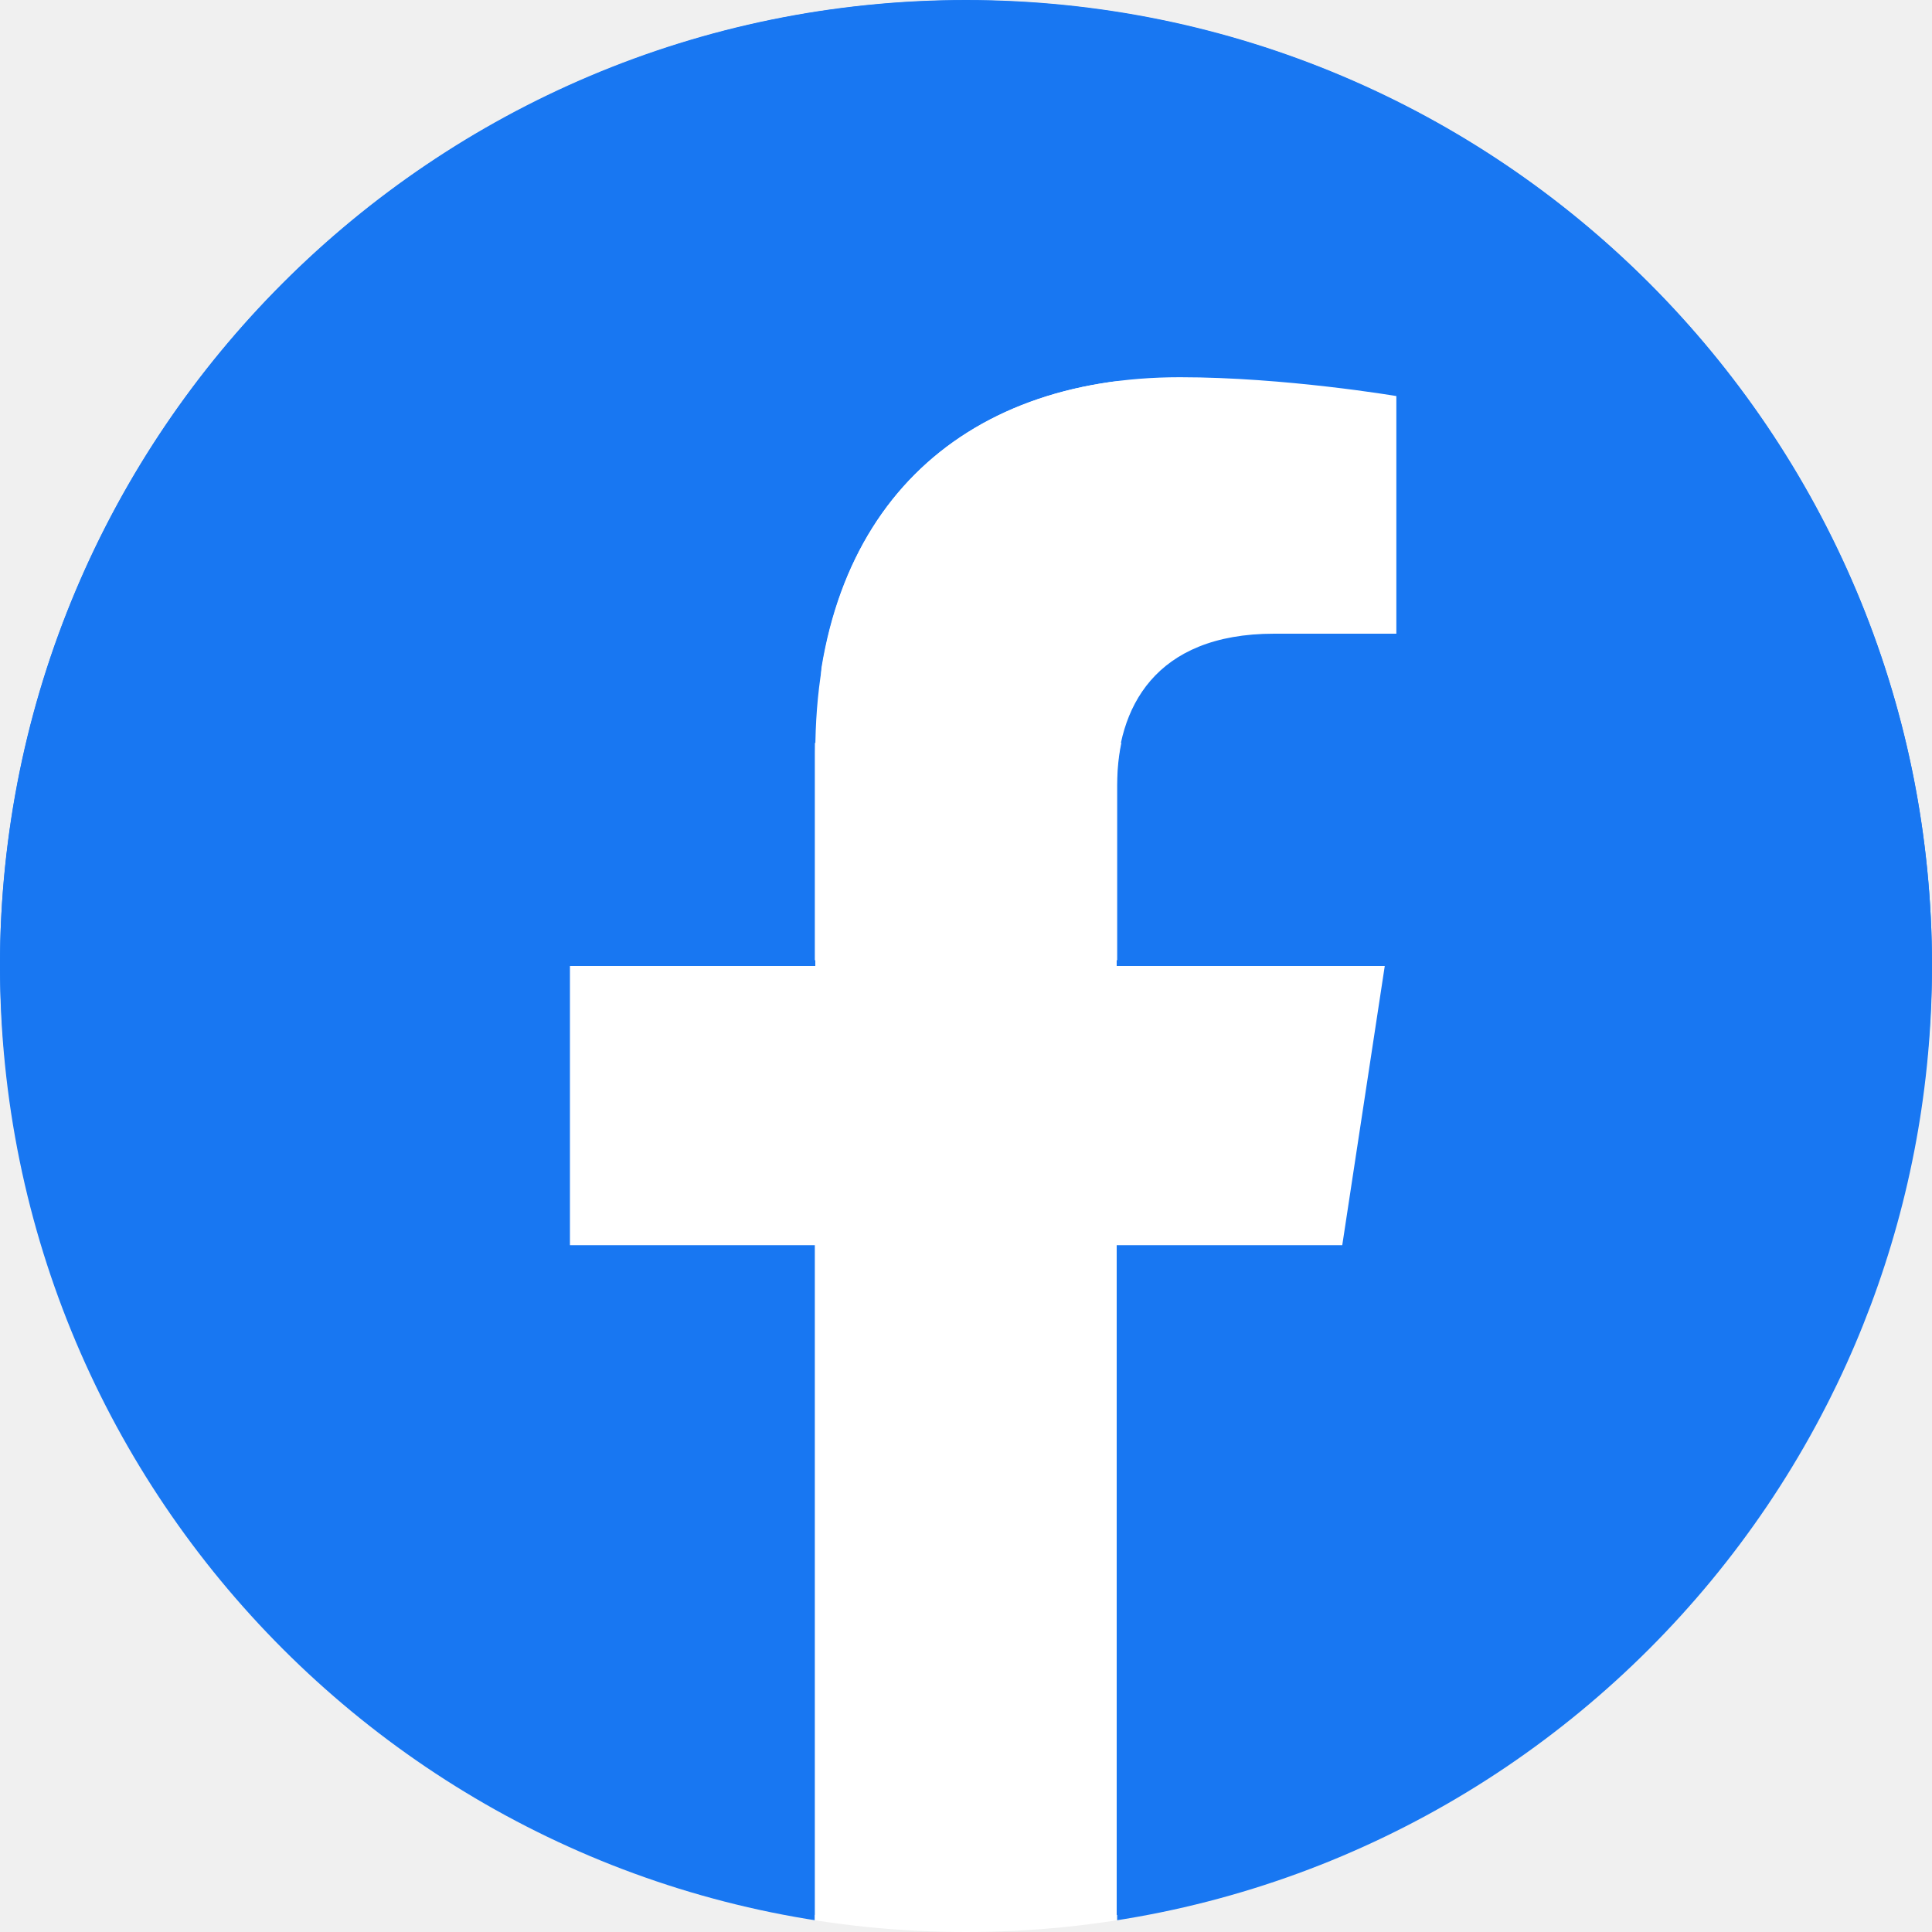
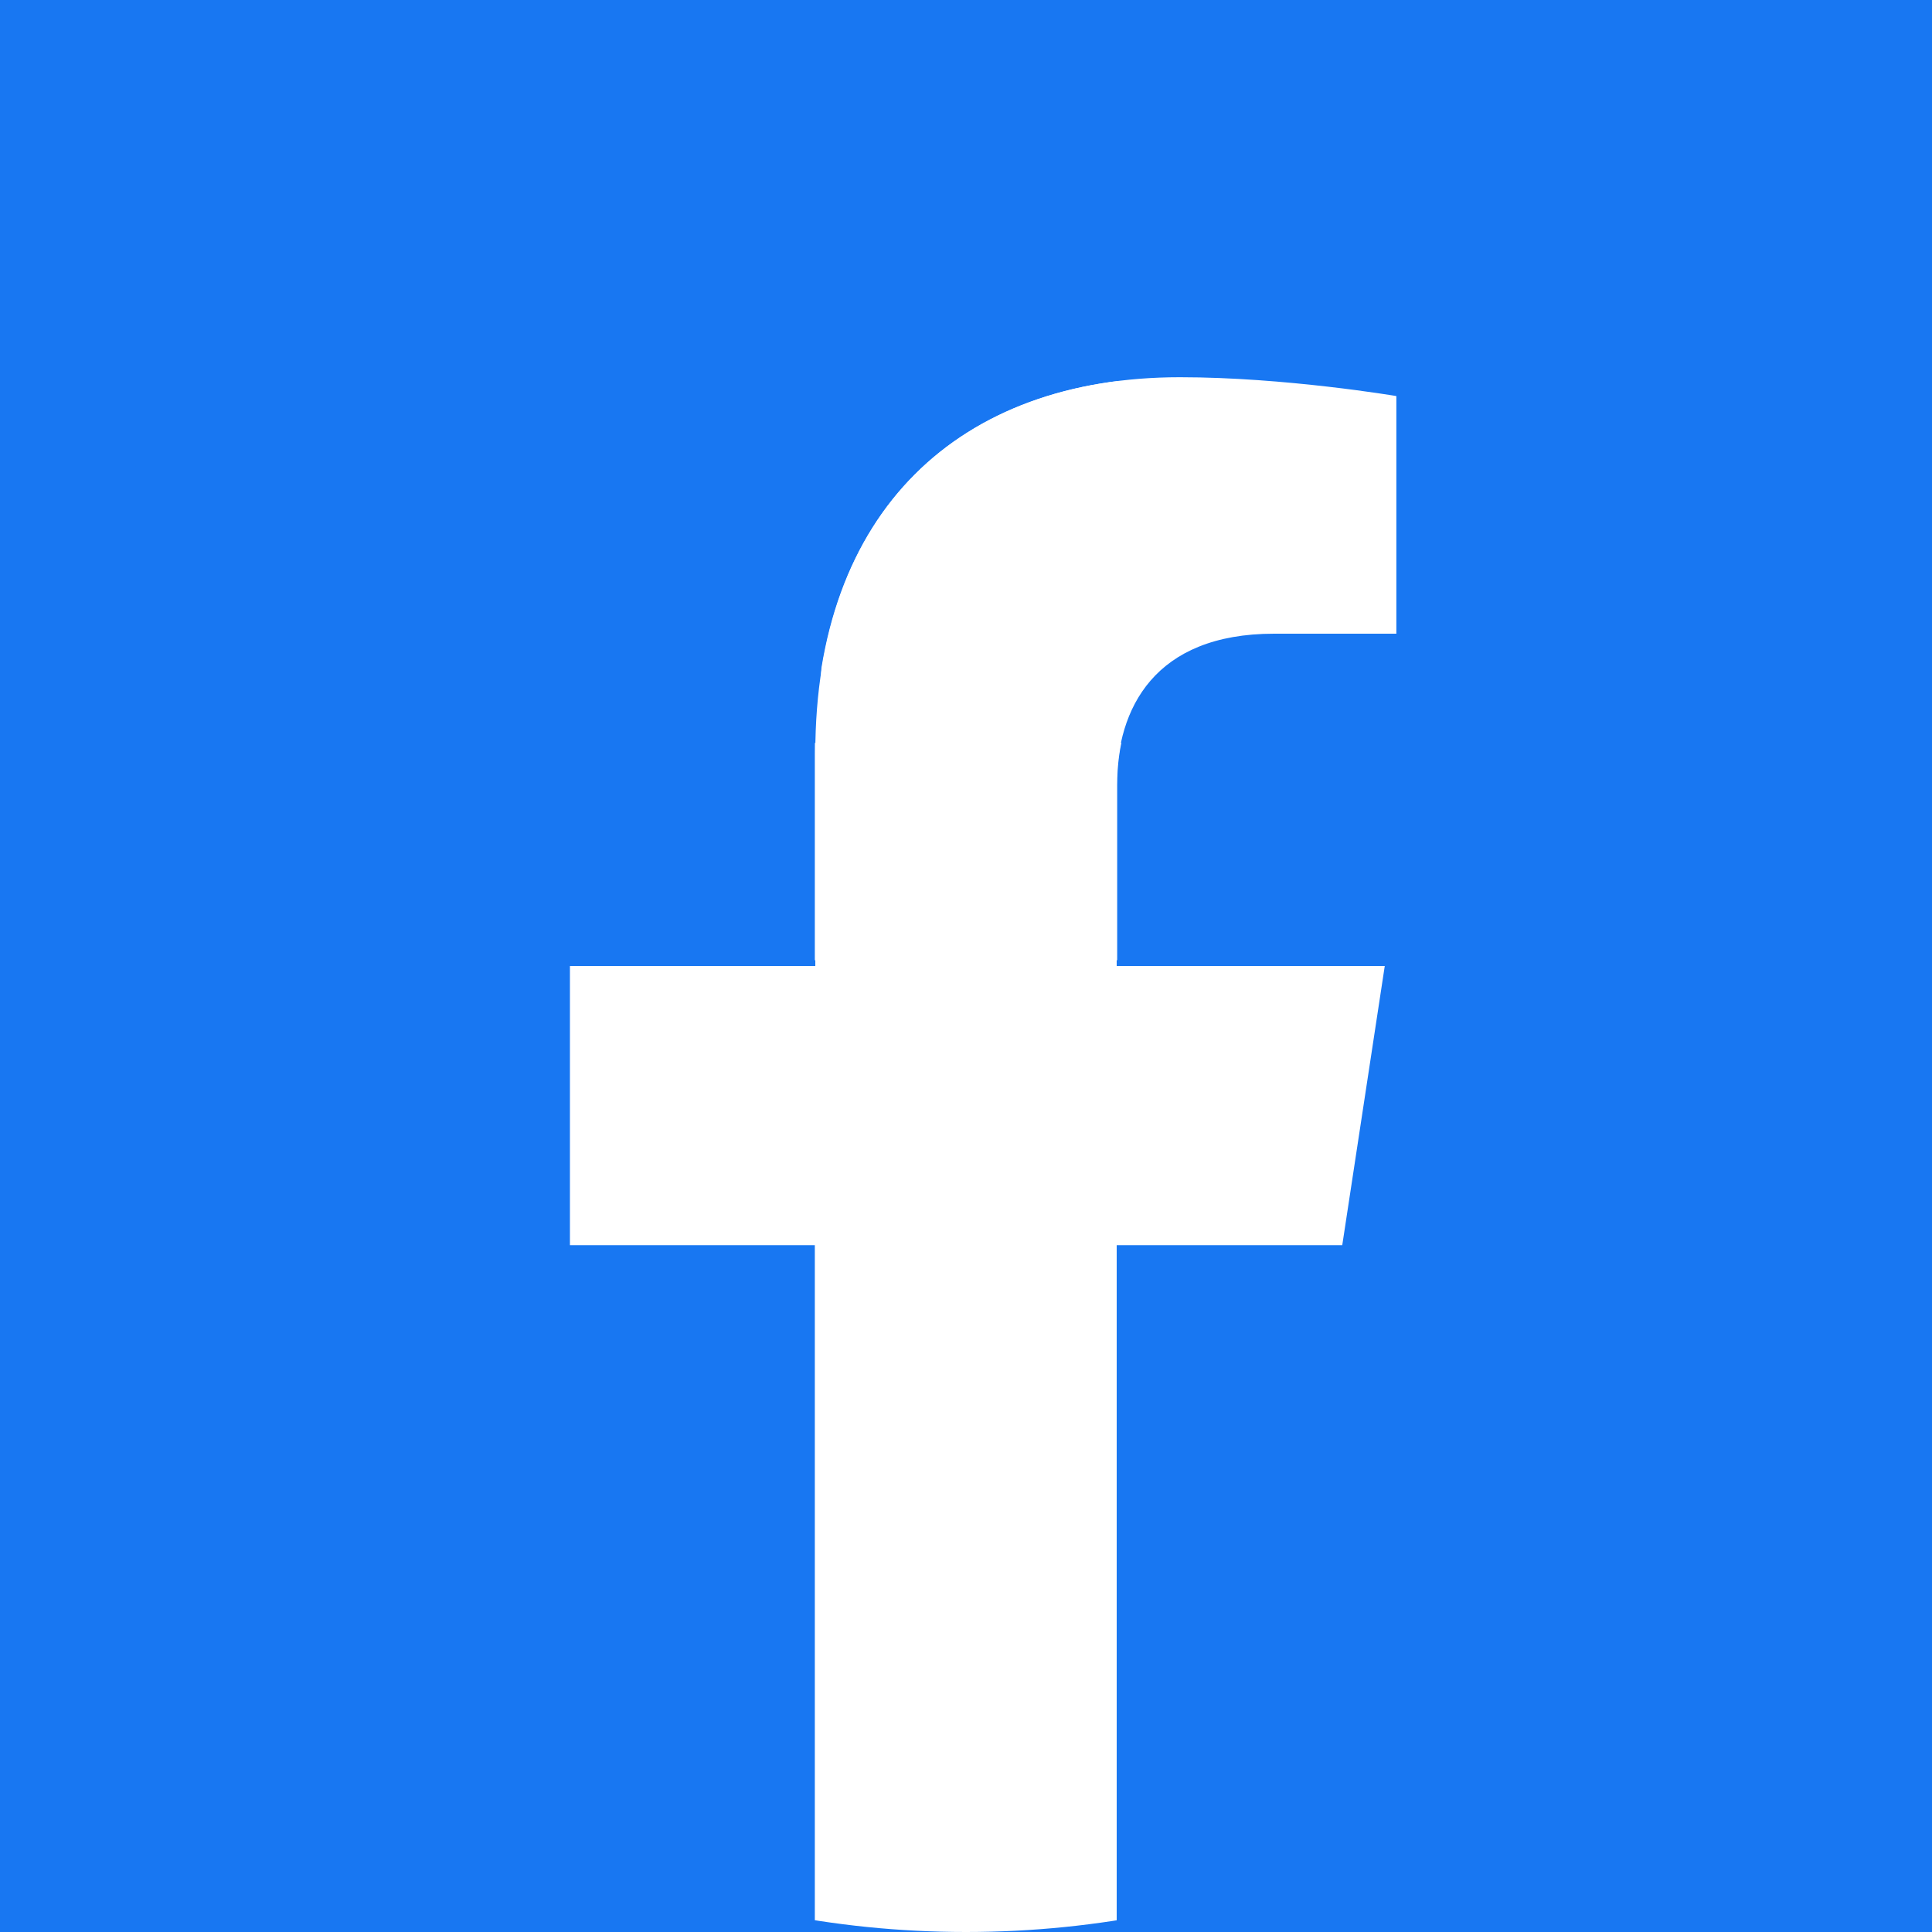
- <svg fill="none" viewBox="0 0 40 40">
-   <g clip-path="url(#a)">
-     <g clip-path="url(#b)">
-       <circle cx="20" cy="19.89" r="20" fill="#1877F2" />
-       <g clip-path="url(#c)">
-         <path fill="#fff" d="M26 12.38h-2.89c-.92 0-1.61.38-1.61 1.34v1.66H26l-.36 4.5H21.5v12H17v-12h-3v-4.5h3V12.5c0-3.03 1.6-4.62 5.2-4.62H26v4.5Z" />
+ <svg xmlns="http://www.w3.org/2000/svg" version="1.1" width="1080" height="1080" viewBox="0 0 1080 1080" xml:space="preserve">
+   <defs>
+ </defs>
+   <g transform="matrix(1 0 0 1 540 540)" id="94487d2e-092c-44d6-8f59-b94597c5e513">
+     <rect style="stroke: none; stroke-width: 1; stroke-dasharray: none; stroke-linecap: butt; stroke-dashoffset: 0; stroke-linejoin: miter; stroke-miterlimit: 4; fill: rgb(24,119,242); fill-rule: nonzero; opacity: 1;" vector-effect="non-scaling-stroke" x="-540" y="-540" rx="0" ry="0" width="1080" height="1080" />
+   </g>
+   <g transform="matrix(1 0 0 1 540 540)" id="32936109-e813-453e-bbda-555a5afe6ee8">
+ </g>
+   <g transform="matrix(27 0 0 27 540 540)">
+     <g style="">
+       <g transform="matrix(1 0 0 1 0 -0.11)" clip-path="url(#CLIPPATH_3)">
+         <clipPath id="CLIPPATH_3">
+           <path transform="matrix(1 0 0 1 0 0.11) translate(-20, -20)" id="b" clip-path="url(#undefined)" d="M 0 0 L 40 0 L 40 40 L 0 40 z" stroke-linecap="round" />
+         </clipPath>
+         <circle style="stroke: none; stroke-width: 1; stroke-dasharray: none; stroke-linecap: butt; stroke-dashoffset: 0; stroke-linejoin: miter; stroke-miterlimit: 4; fill: rgb(24,119,242); fill-rule: nonzero; opacity: 1;" vector-effect="non-scaling-stroke" cx="0" cy="0" r="20" />
+       </g>
+       <g transform="matrix(1 0 0 1 0 -0.12)" clip-path="url(#CLIPPATH_4)">
+         <clipPath id="CLIPPATH_4">
+           <path transform="matrix(1 0 0 1 0 0.01) translate(-20, -19.89)" id="c" clip-path="url(#undefined)" d="M 8 7.89 L 32 7.89 L 32 31.89 L 8 31.89 z" stroke-linecap="round" />
+         </clipPath>
+         <path style="stroke: none; stroke-width: 1; stroke-dasharray: none; stroke-linecap: butt; stroke-dashoffset: 0; stroke-linejoin: miter; stroke-miterlimit: 4; fill: rgb(255,255,255); fill-rule: nonzero; opacity: 1;" vector-effect="non-scaling-stroke" transform=" translate(-20, -19.88)" d="M 26 12.38 L 23.11 12.38 C 22.19 12.38 21.5 12.76 21.5 13.72 L 21.5 15.38 L 26 15.38 L 25.64 19.88 L 21.5 19.88 L 21.5 31.88 L 17 31.88 L 17 19.88 L 14 19.88 L 14 15.38 L 17 15.38 L 17 12.5 C 17 9.47 18.6 7.88 22.2 7.88 L 26 7.88 L 26 12.38 Z" stroke-linecap="round" />
+       </g>
+       <g transform="matrix(1 0 0 1 0 -0.12)" clip-path="url(#CLIPPATH_5)">
+         <clipPath id="CLIPPATH_5">
+           <rect transform="matrix(1 0 0 1 0 0.12)" id="a" x="-20" y="-20" rx="20" ry="20" width="40" height="40" />
+         </clipPath>
+         <path style="stroke: none; stroke-width: 1; stroke-dasharray: none; stroke-linecap: butt; stroke-dashoffset: 0; stroke-linejoin: miter; stroke-miterlimit: 4; fill: rgb(24,119,242); fill-rule: nonzero; opacity: 1;" vector-effect="non-scaling-stroke" transform=" translate(-20, -19.88)" d="M 40 20 C 39.997 9.362 31.666 0.588 21.043 0.034 C 10.419 -0.521 1.221 7.337 0.109 17.917 C -1.002 28.497 6.363 38.095 16.87 39.76 L 16.87 25.78 L 11.8 25.78 L 11.8 20 L 16.87 20 L 16.87 15.6 C 16.87 10.58 19.87 7.81 24.43 7.81 C 26.62 7.81 28.91 8.21 28.91 8.21 L 28.91 13.12 L 26.38 13.12 C 23.9 13.12 23.13 14.67 23.13 16.25 L 23.13 20 L 28.67 20 L 27.79 25.78 L 23.13 25.78 L 23.13 39.76 C 32.849 38.22 40.003 29.84 40 20 Z" stroke-linecap="round" />
+       </g>
+       <g transform="matrix(1 0 0 1 0.35 3.91)" clip-path="url(#CLIPPATH_6)">
+         <clipPath id="CLIPPATH_6">
+           <rect transform="matrix(1 0 0 1 -0.35 -3.91)" id="a" x="-20" y="-20" rx="20" ry="20" width="40" height="40" />
+         </clipPath>
+         <path style="stroke: none; stroke-width: 1; stroke-dasharray: none; stroke-linecap: butt; stroke-dashoffset: 0; stroke-linejoin: miter; stroke-miterlimit: 4; fill: rgb(255,255,255); fill-rule: nonzero; opacity: 1;" vector-effect="non-scaling-stroke" transform=" translate(-20.35, -23.91)" d="M 27.79 25.78 L 28.67 20 L 23.12 20 L 23.12 16.25 C 23.12 14.67 23.9 13.12 26.38 13.12 L 28.91 13.12 L 28.91 8.2 C 28.91 8.2 26.61 7.81 24.43 7.81 C 19.86 7.81 16.88 10.58 16.88 15.59 L 16.88 20 L 11.8 20 L 11.8 25.78 L 16.87 25.78 L 16.87 39.76 C 18.941 40.085 21.049 40.085 23.12 39.76 L 23.12 25.78 L 27.79 25.78 Z" stroke-linecap="round" />
      </g>
    </g>
-     <path fill="#1877F2" d="M40 20a20 20 0 1 0-23.13 19.76V25.78H11.8V20h5.07v-4.4c0-5.02 3-7.79 7.56-7.79 2.19 0 4.48.4 4.48.4v4.91h-2.53c-2.48 0-3.25 1.55-3.25 3.13V20h5.54l-.88 5.78h-4.66v13.98A20 20 0 0 0 40 20Z" />
-     <path fill="#fff" d="m27.79 25.78.88-5.78h-5.55v-3.75c0-1.58.78-3.13 3.26-3.13h2.53V8.2s-2.3-.39-4.48-.39c-4.57 0-7.55 2.77-7.55 7.78V20H11.8v5.78h5.07v13.98a20.15 20.15 0 0 0 6.25 0V25.78h4.67Z" />
  </g>
-   <defs>
-     <clipPath id="a">
-       <rect width="40" height="40" fill="#fff" rx="20" />
-     </clipPath>
-     <clipPath id="b">
-       <path fill="#fff" d="M0 0h40v40H0z" />
-     </clipPath>
-     <clipPath id="c">
-       <path fill="#fff" d="M8 7.89h24v24H8z" />
-     </clipPath>
-   </defs>
</svg>
